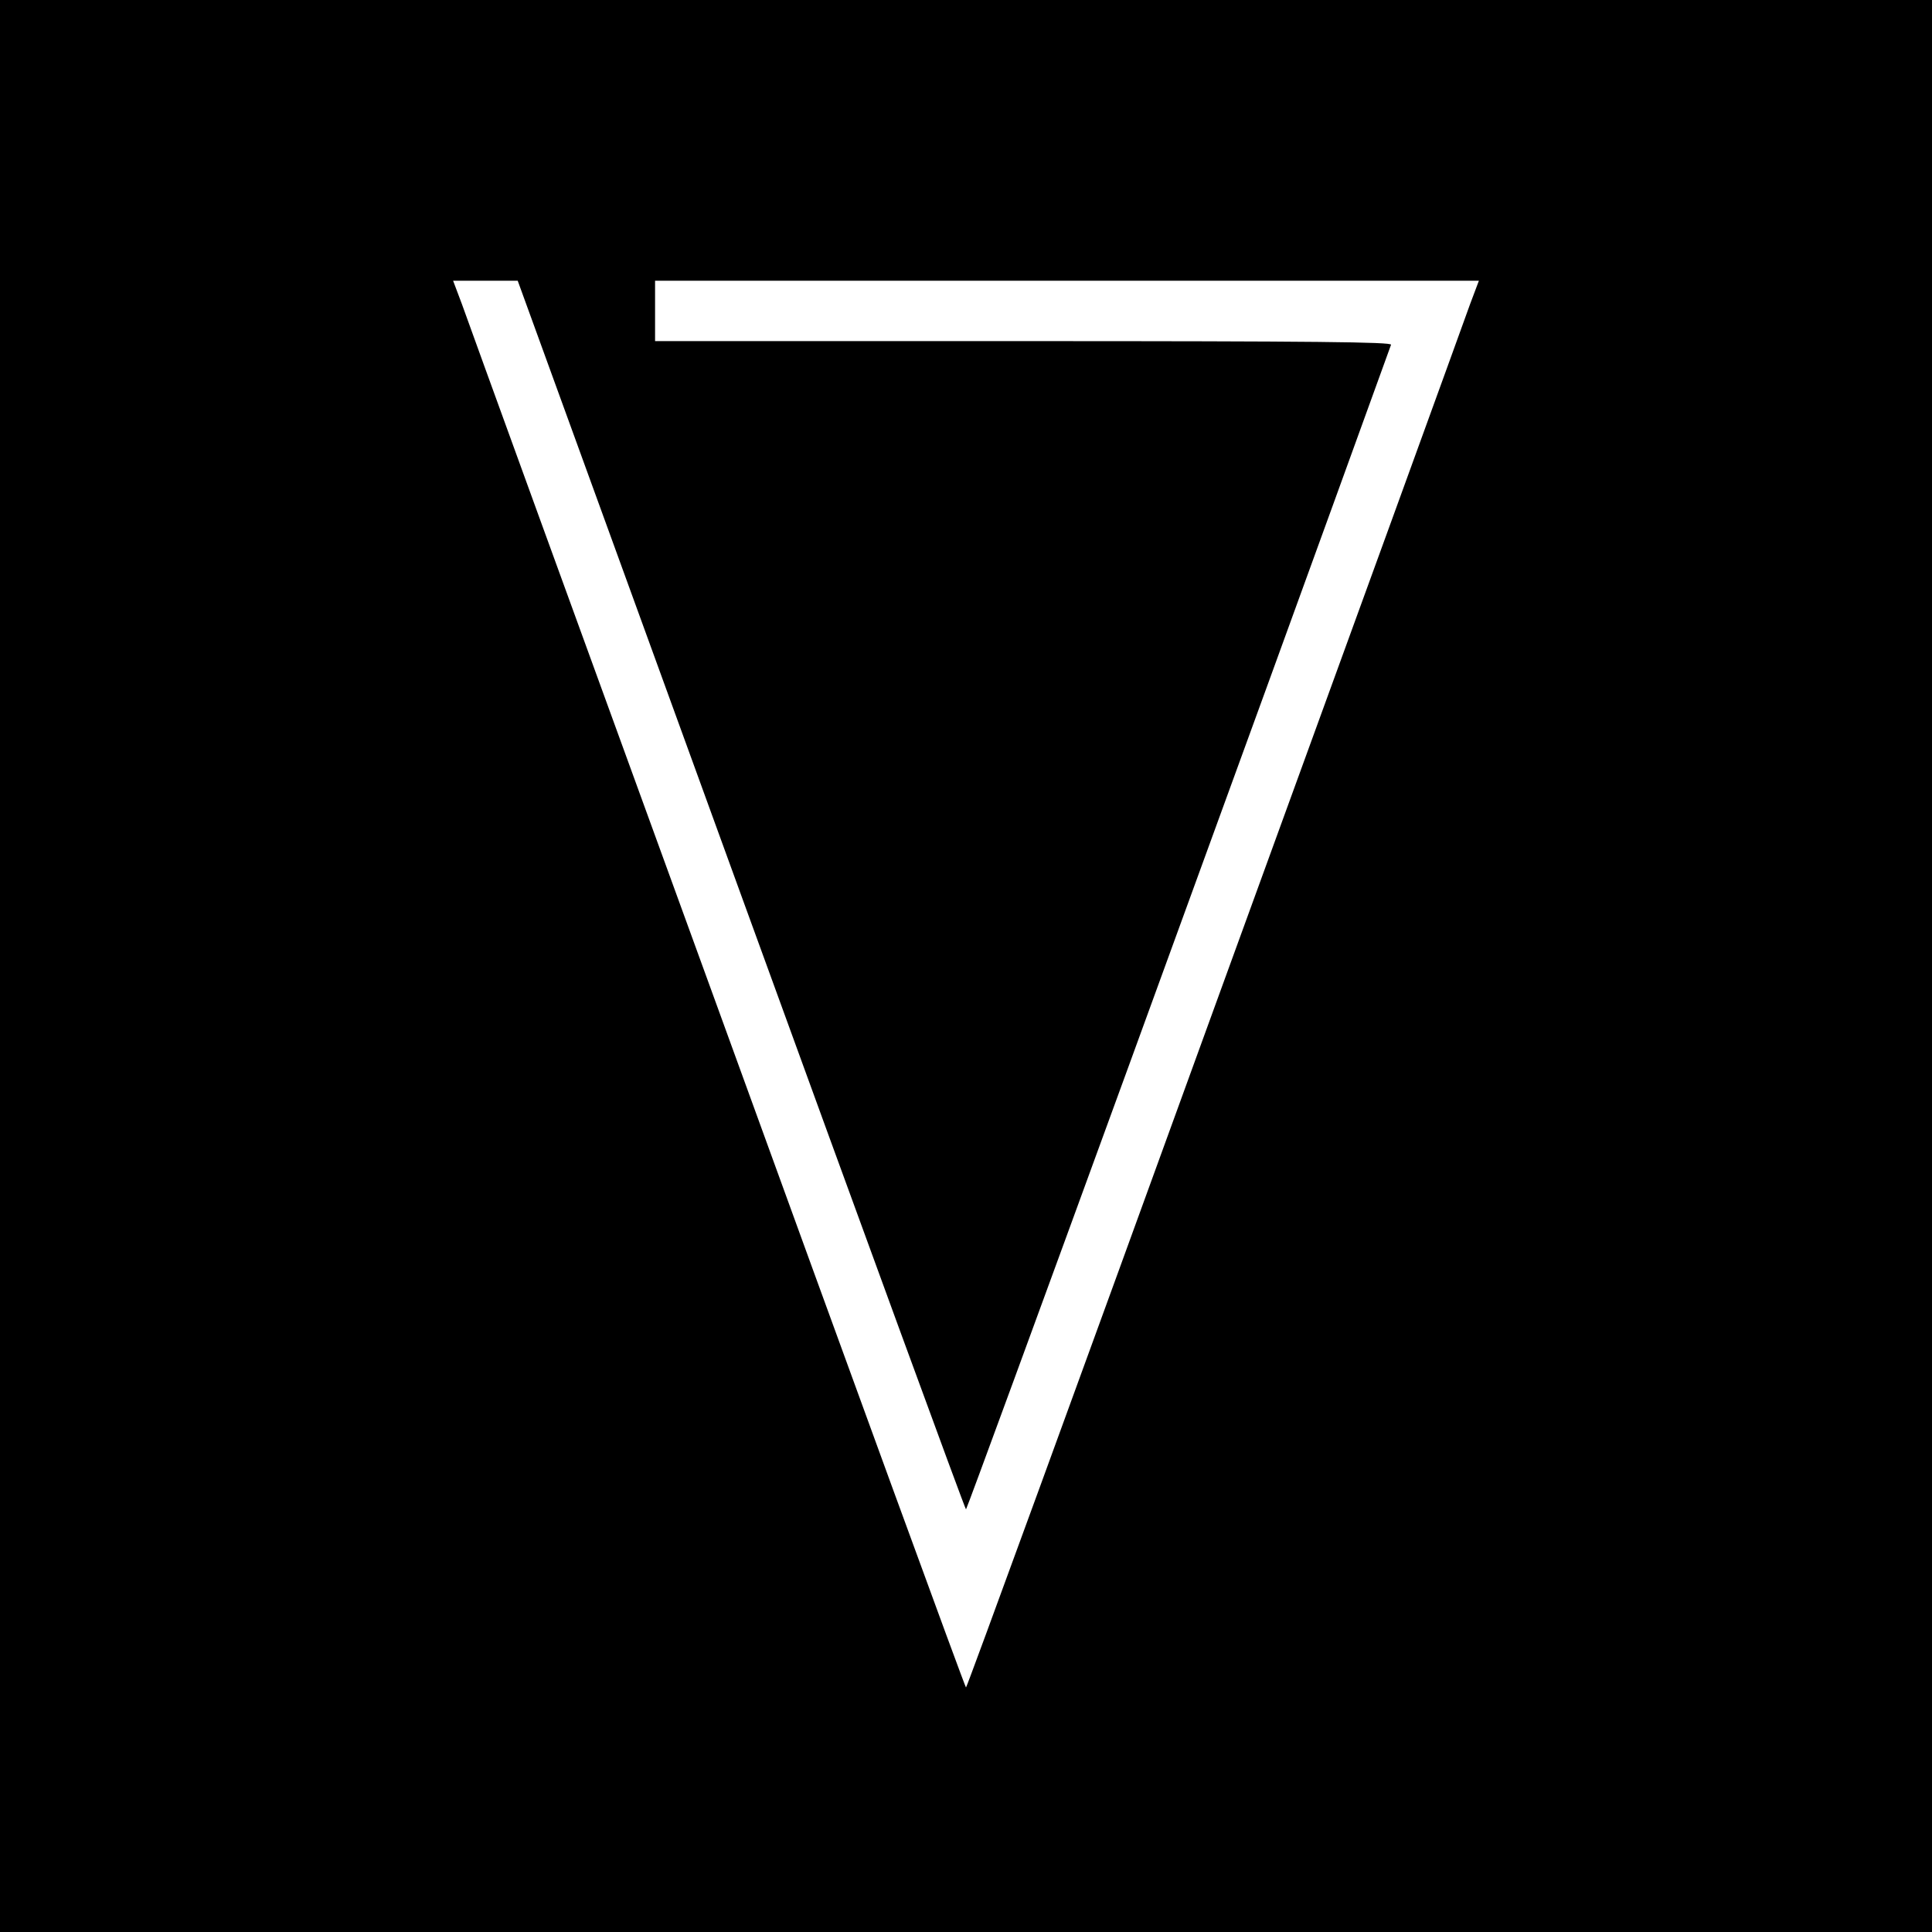
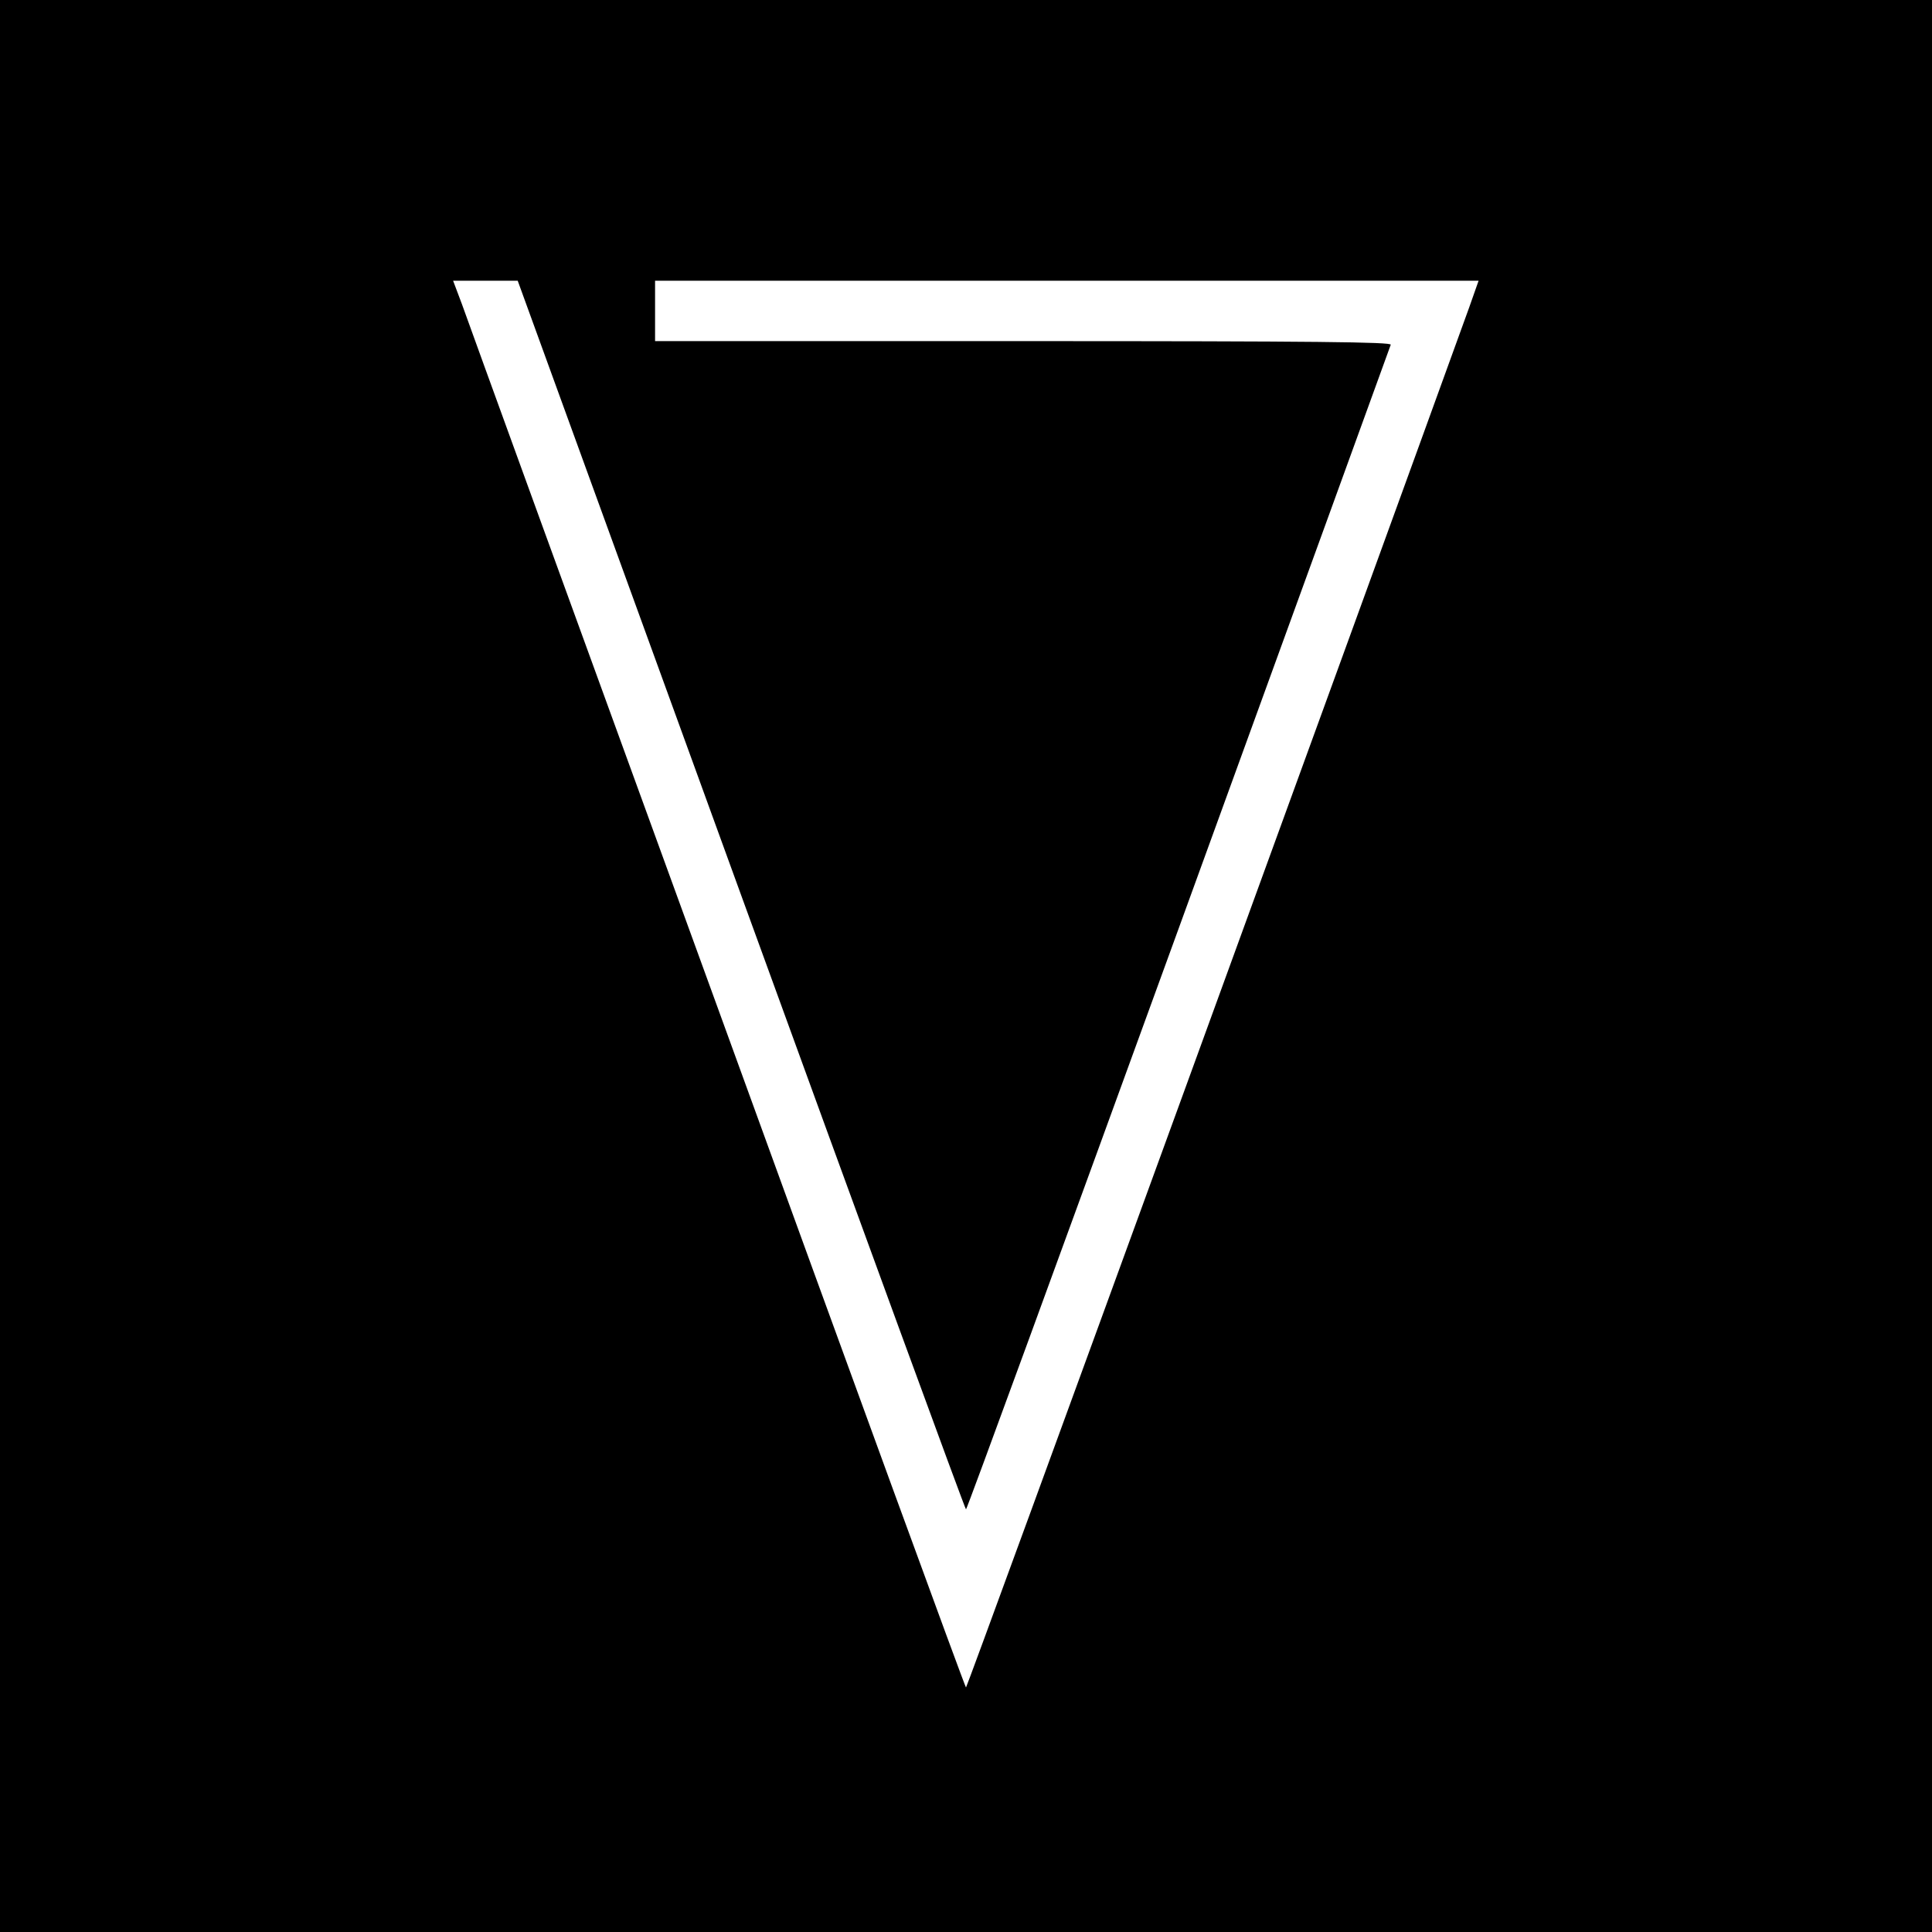
- <svg xmlns="http://www.w3.org/2000/svg" version="1" width="853.333" height="853.333" viewBox="0 0 640 640">
-   <path d="M0 320v320h640V0H0v320zm245.5-23.5C286.2 408.4 319.7 500 320 500c.4 0 96.5-263.3 140.8-385.8.3-.9-24.4-1.2-121.7-1.2H217V93h272.9l-2.9 7.7c-1.5 4.3-39.6 109.2-84.7 233-45 123.9-82 225.3-82.3 225.3-.3 0-37.3-101.4-82.3-225.3-45.1-123.8-83.2-228.7-84.7-233l-2.9-7.7h21.4l74 203.5z" />
+ <svg xmlns="http://www.w3.org/2000/svg" version="1.0" width="640pt" height="640pt" viewBox="0 0 640 640" preserveAspectRatio="xMidYMid meet">
+   <g transform="translate(0,640) scale(0.1,-0.1)" fill="#000000" stroke="none">
+     <path d="M0 3200 l0 -3200 3200 0 3200 0 0 3200 0 3200 -3200 0 -3200 0 0 -3200z m2455 235 c407 -1119 742 -2035 745 -2035 3 0 319 865 704 1923 384 1057 701 1928 703 1935 4 9 -243 12 -1216 12 l-1221 0 0 100 0 100 1364 0 1364 0 -31 -88 c-321 -888 -1663 -4572 -1667 -4572 -3 0 -373 1014 -823 2253 -451 1238 -832 2287 -847 2330 l-29 77 107 0 107 0 740 -2035z" />
+   </g>
</svg>
